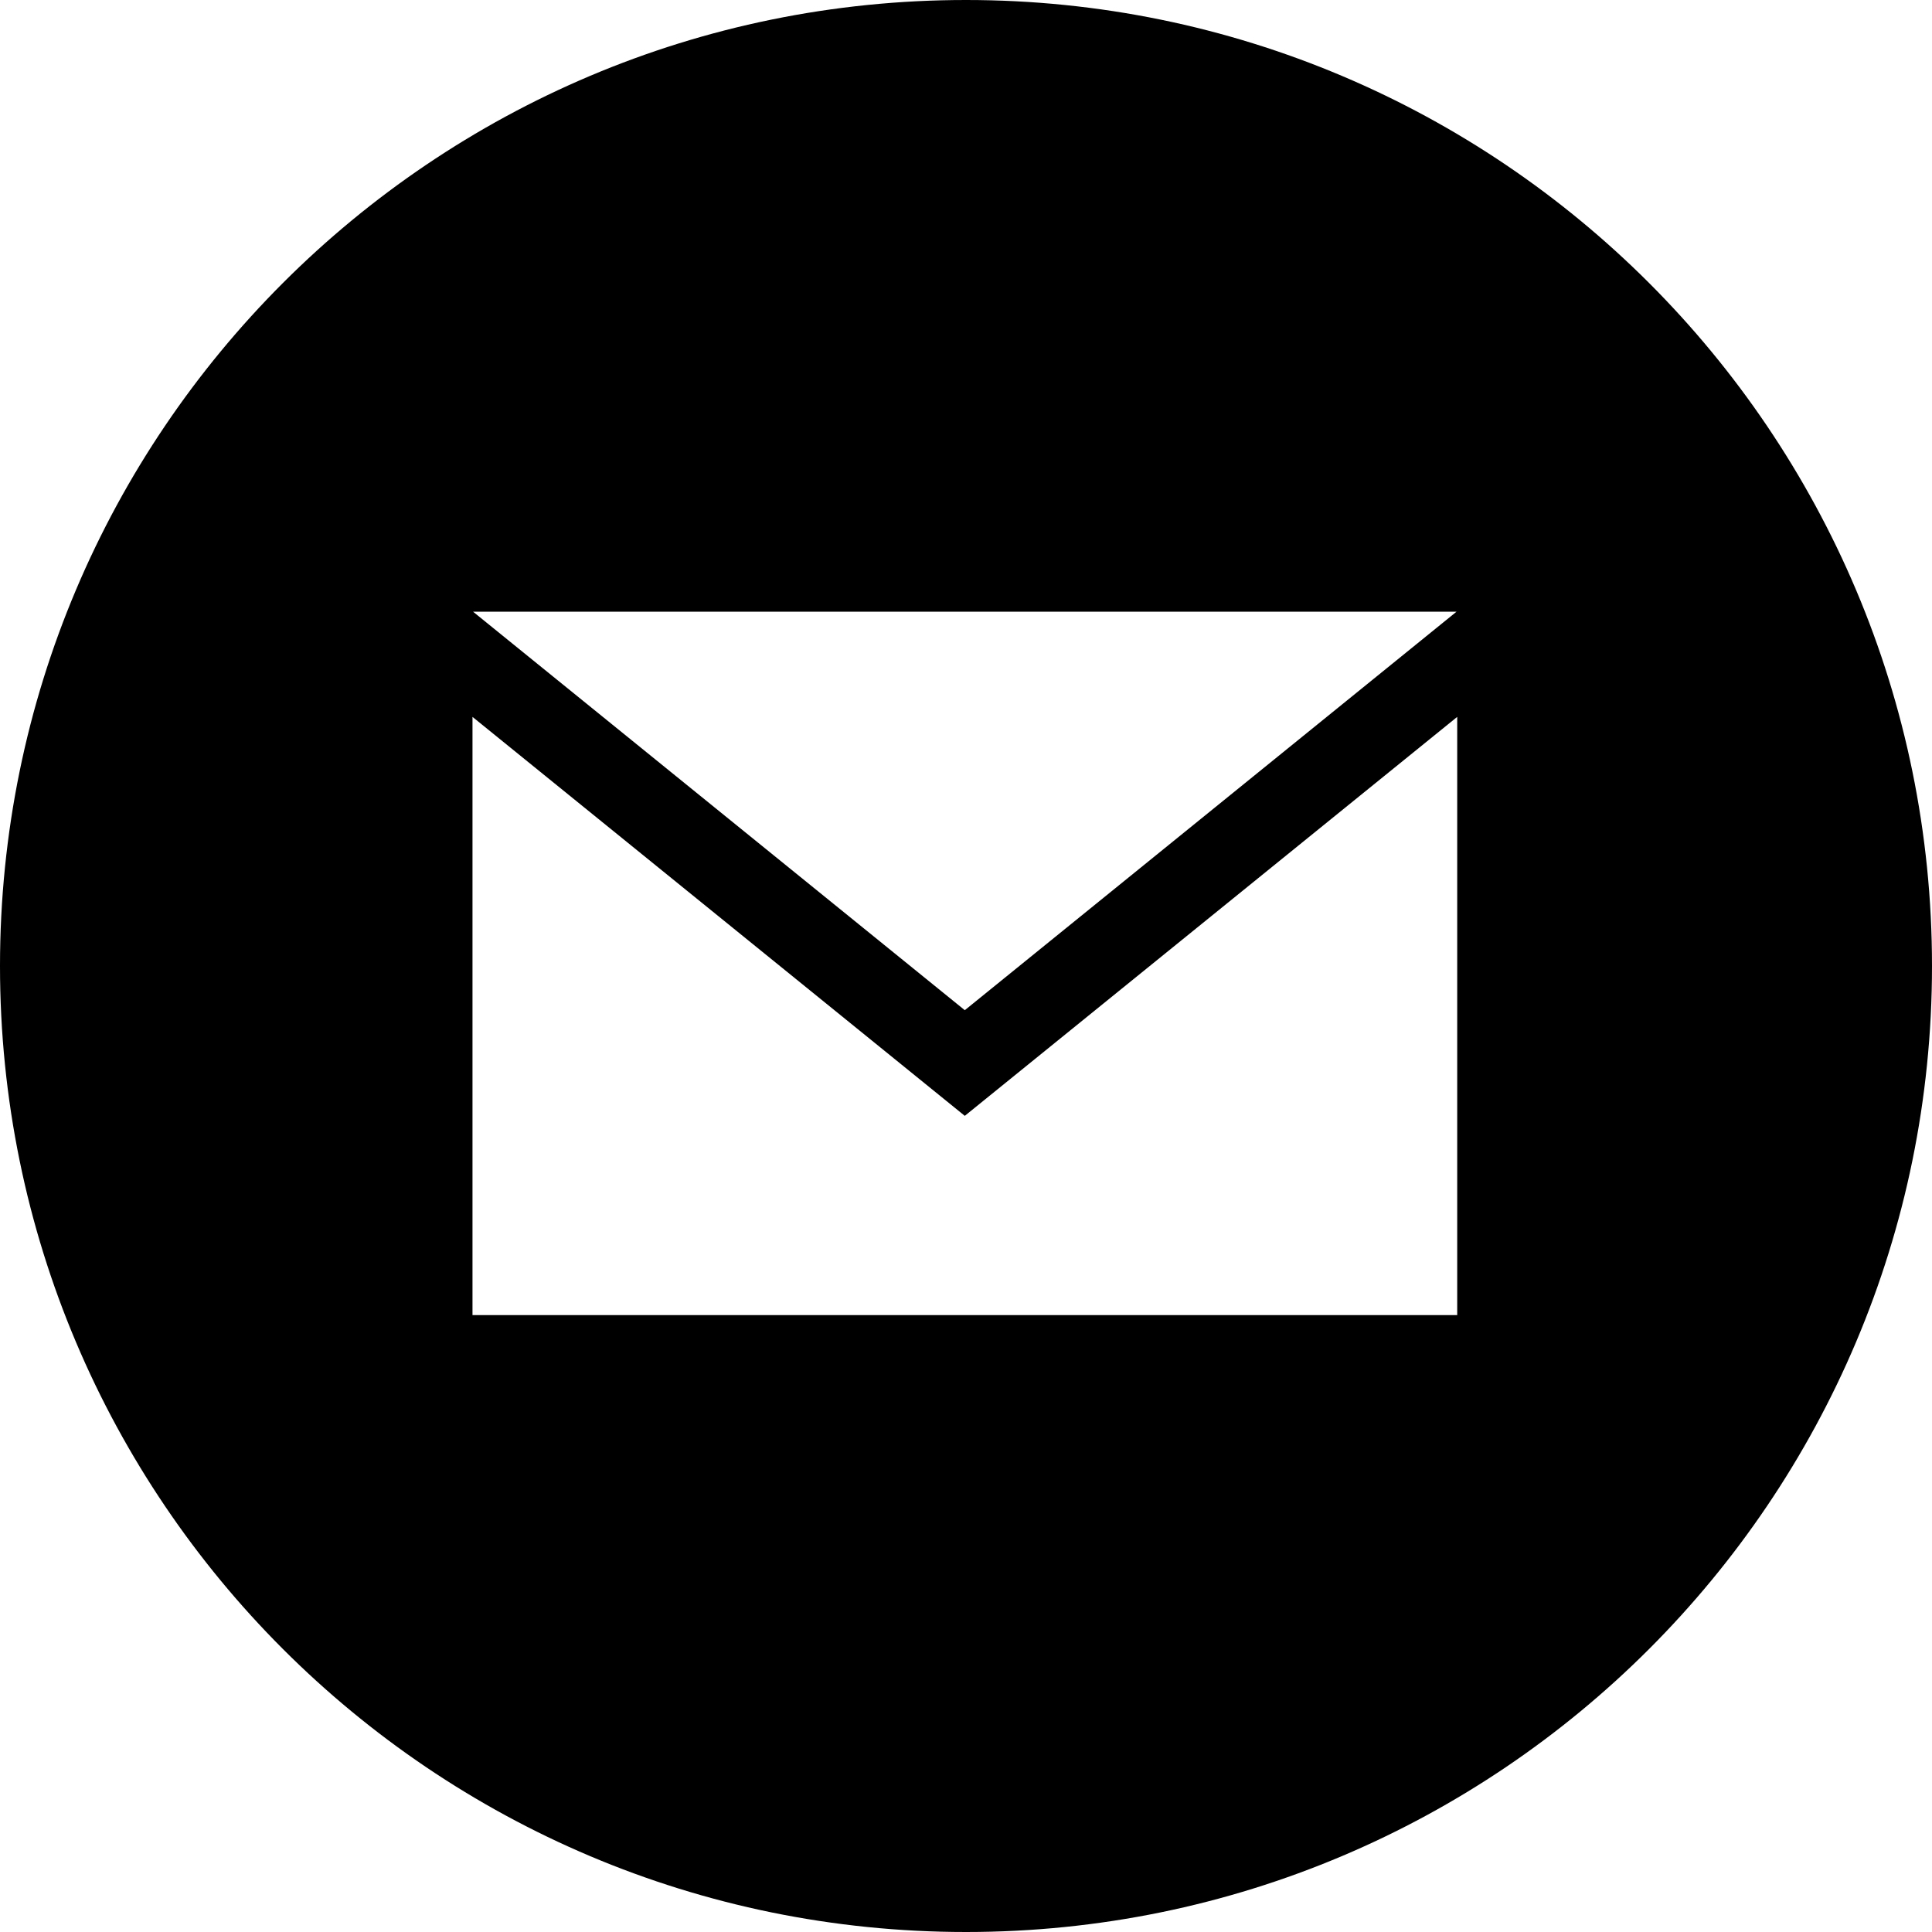
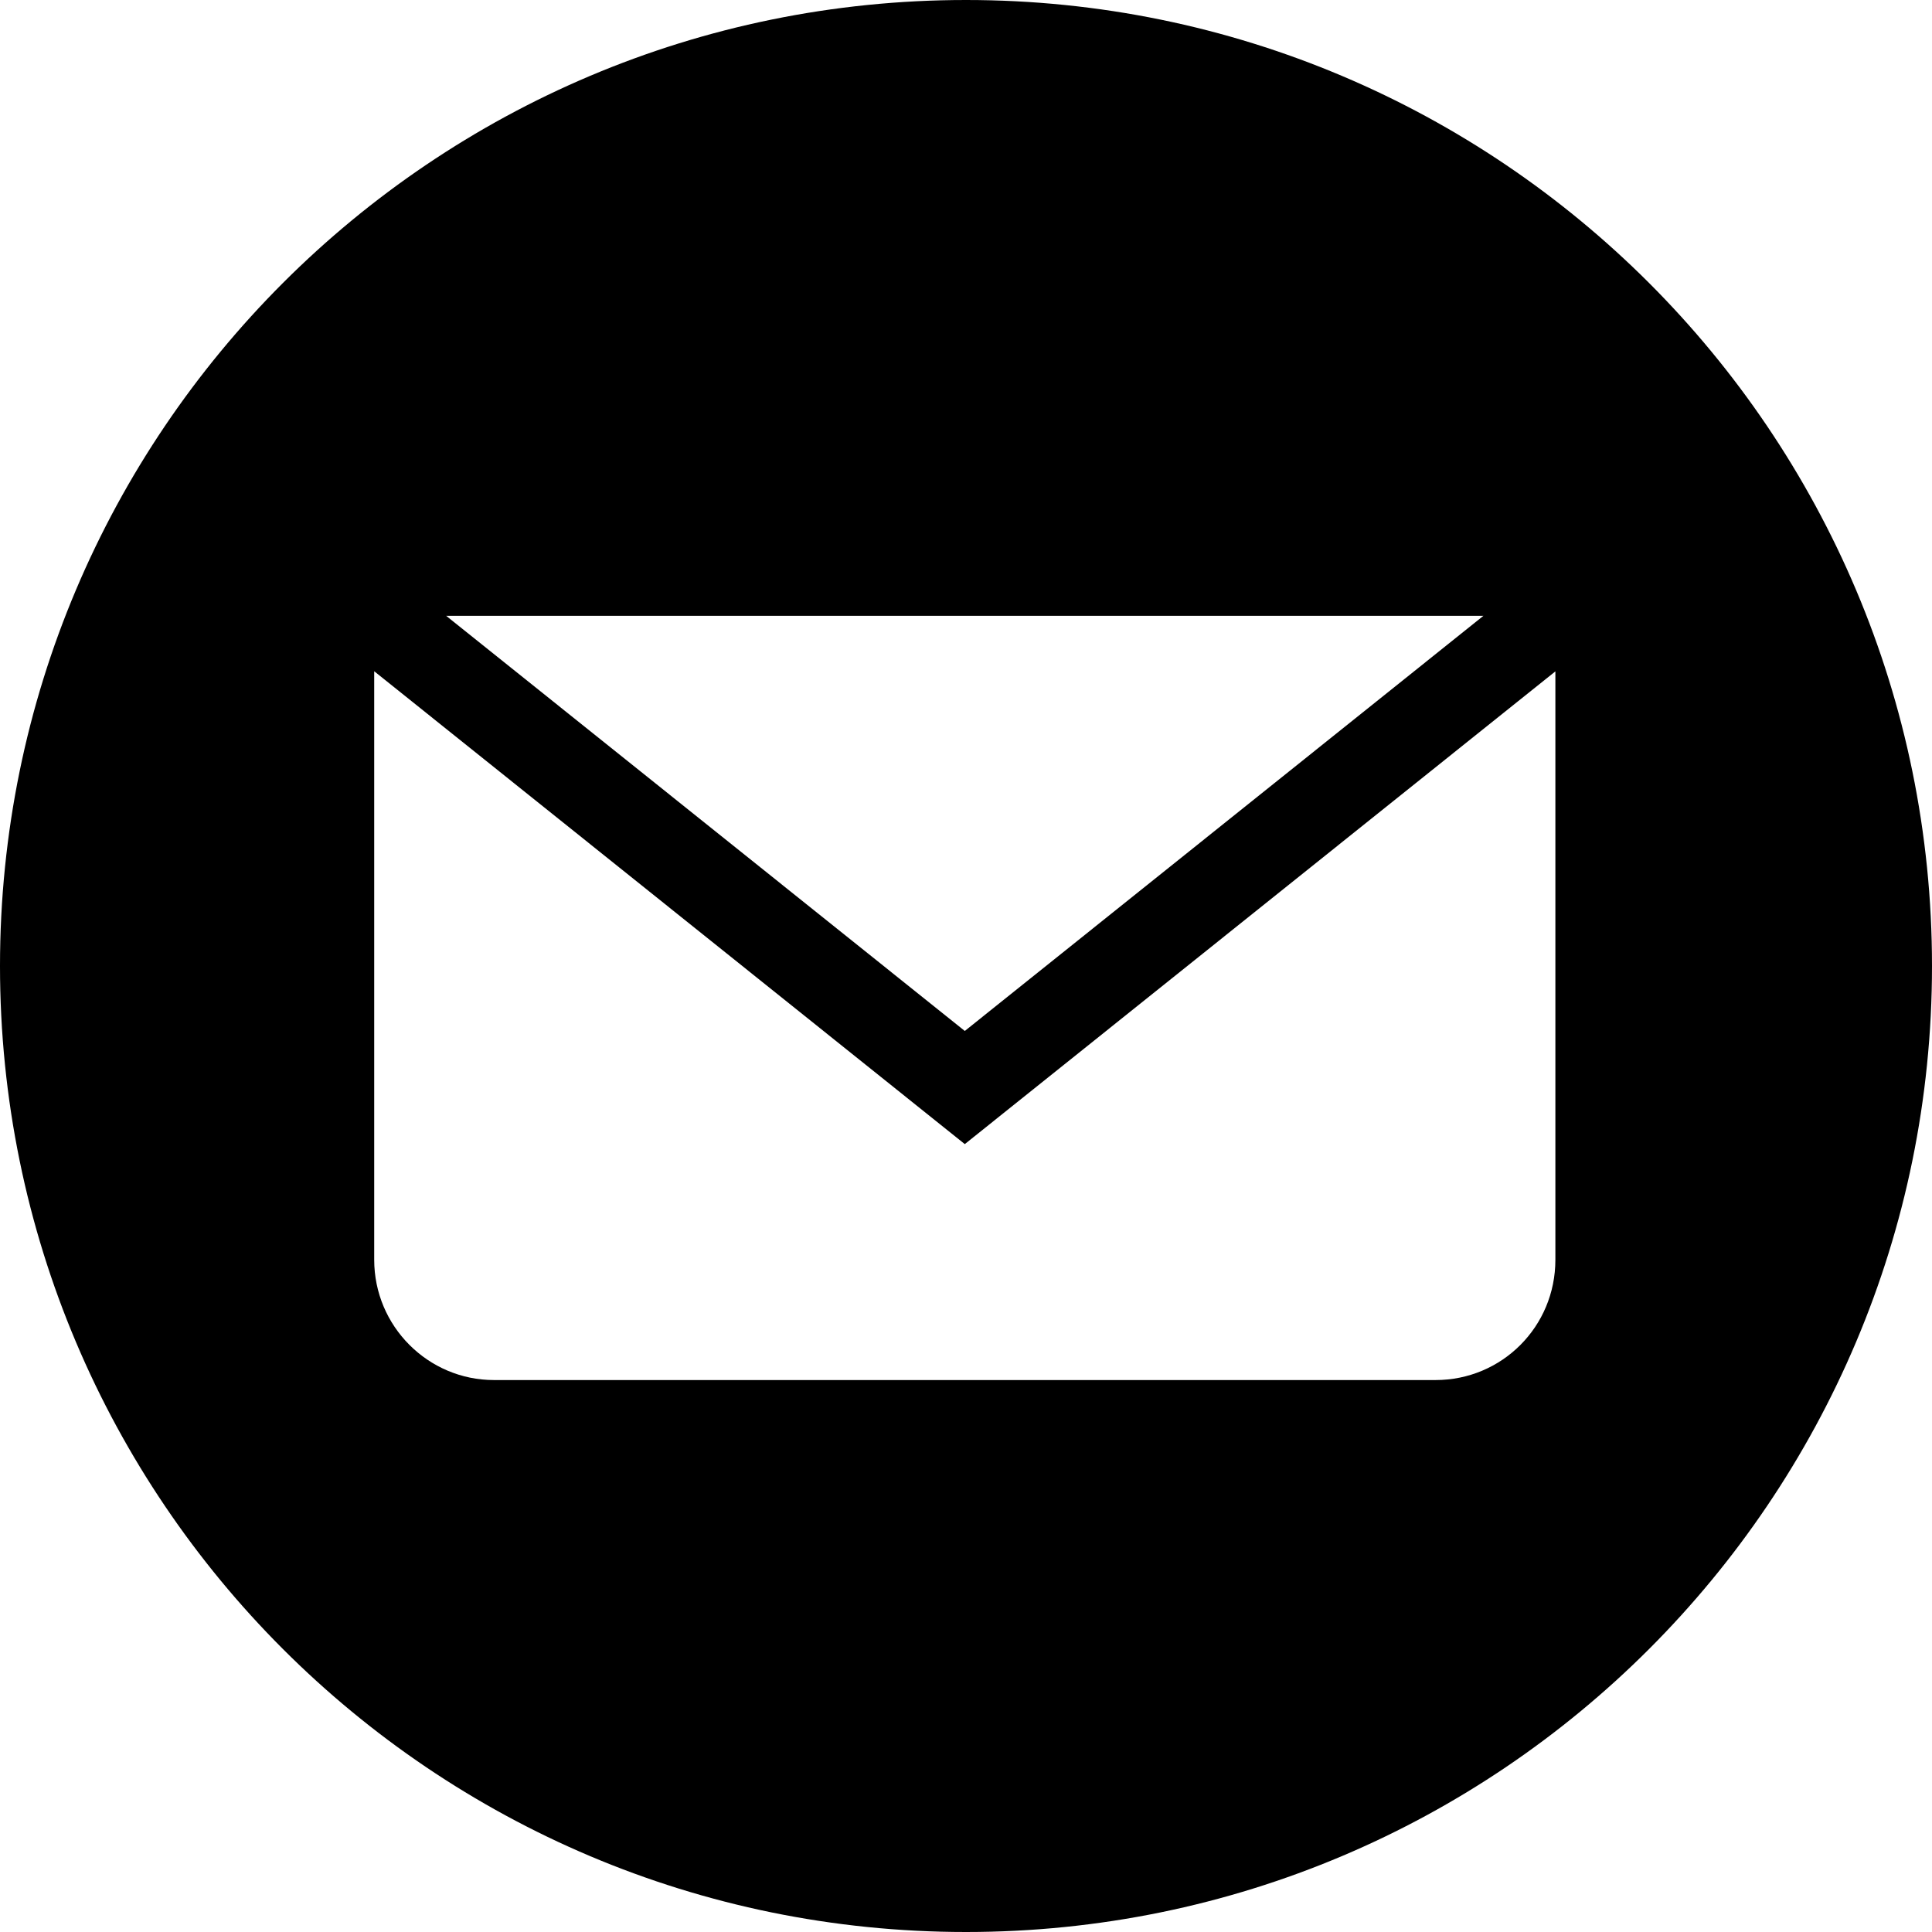
<svg xmlns="http://www.w3.org/2000/svg" viewBox="0 0 16 16" fill-rule="evenodd" clip-rule="evenodd" stroke-linejoin="round" stroke-miterlimit="1.414" preserveAspectRatio="xMidYMid">
-   <g id="email" fill-rule="nonzero">
-     <path d="M8,16 C3.582,16 0,12.418 0,8 C0,3.582 3.582,0 8,0 C12.418,0 16,3.582 16,8 C16,12.418 12.418,16 8,16 Z M12.062,5.066 L3.918,5.066 L7.99,8.366 L12.062,5.066 Z M12.068,10.891 L12.068,5.937 L7.99,9.241 L3.913,5.937 L3.913,10.891 L12.068,10.891 Z" />
+   <g id="email">
+     <path d="M8,16 C3.582,16 0,12.418 0,8 C0,3.582 3.582,0 8,0 C12.418,0 16,3.582 16,8 C16,12.418 12.418,16 8,16 Z M12.285,5.1 L3.695,5.1 L7.99,8.538 L12.285,5.1 Z M11.889,11.429 C12.437,11.429 12.881,10.988 12.881,10.433 L12.881,5.56 L7.99,9.475 L3.099,5.559 L3.099,10.433 C3.099,10.983 3.545,11.429 4.091,11.429 L11.889,11.429 Z" />
  </g>
</svg>
